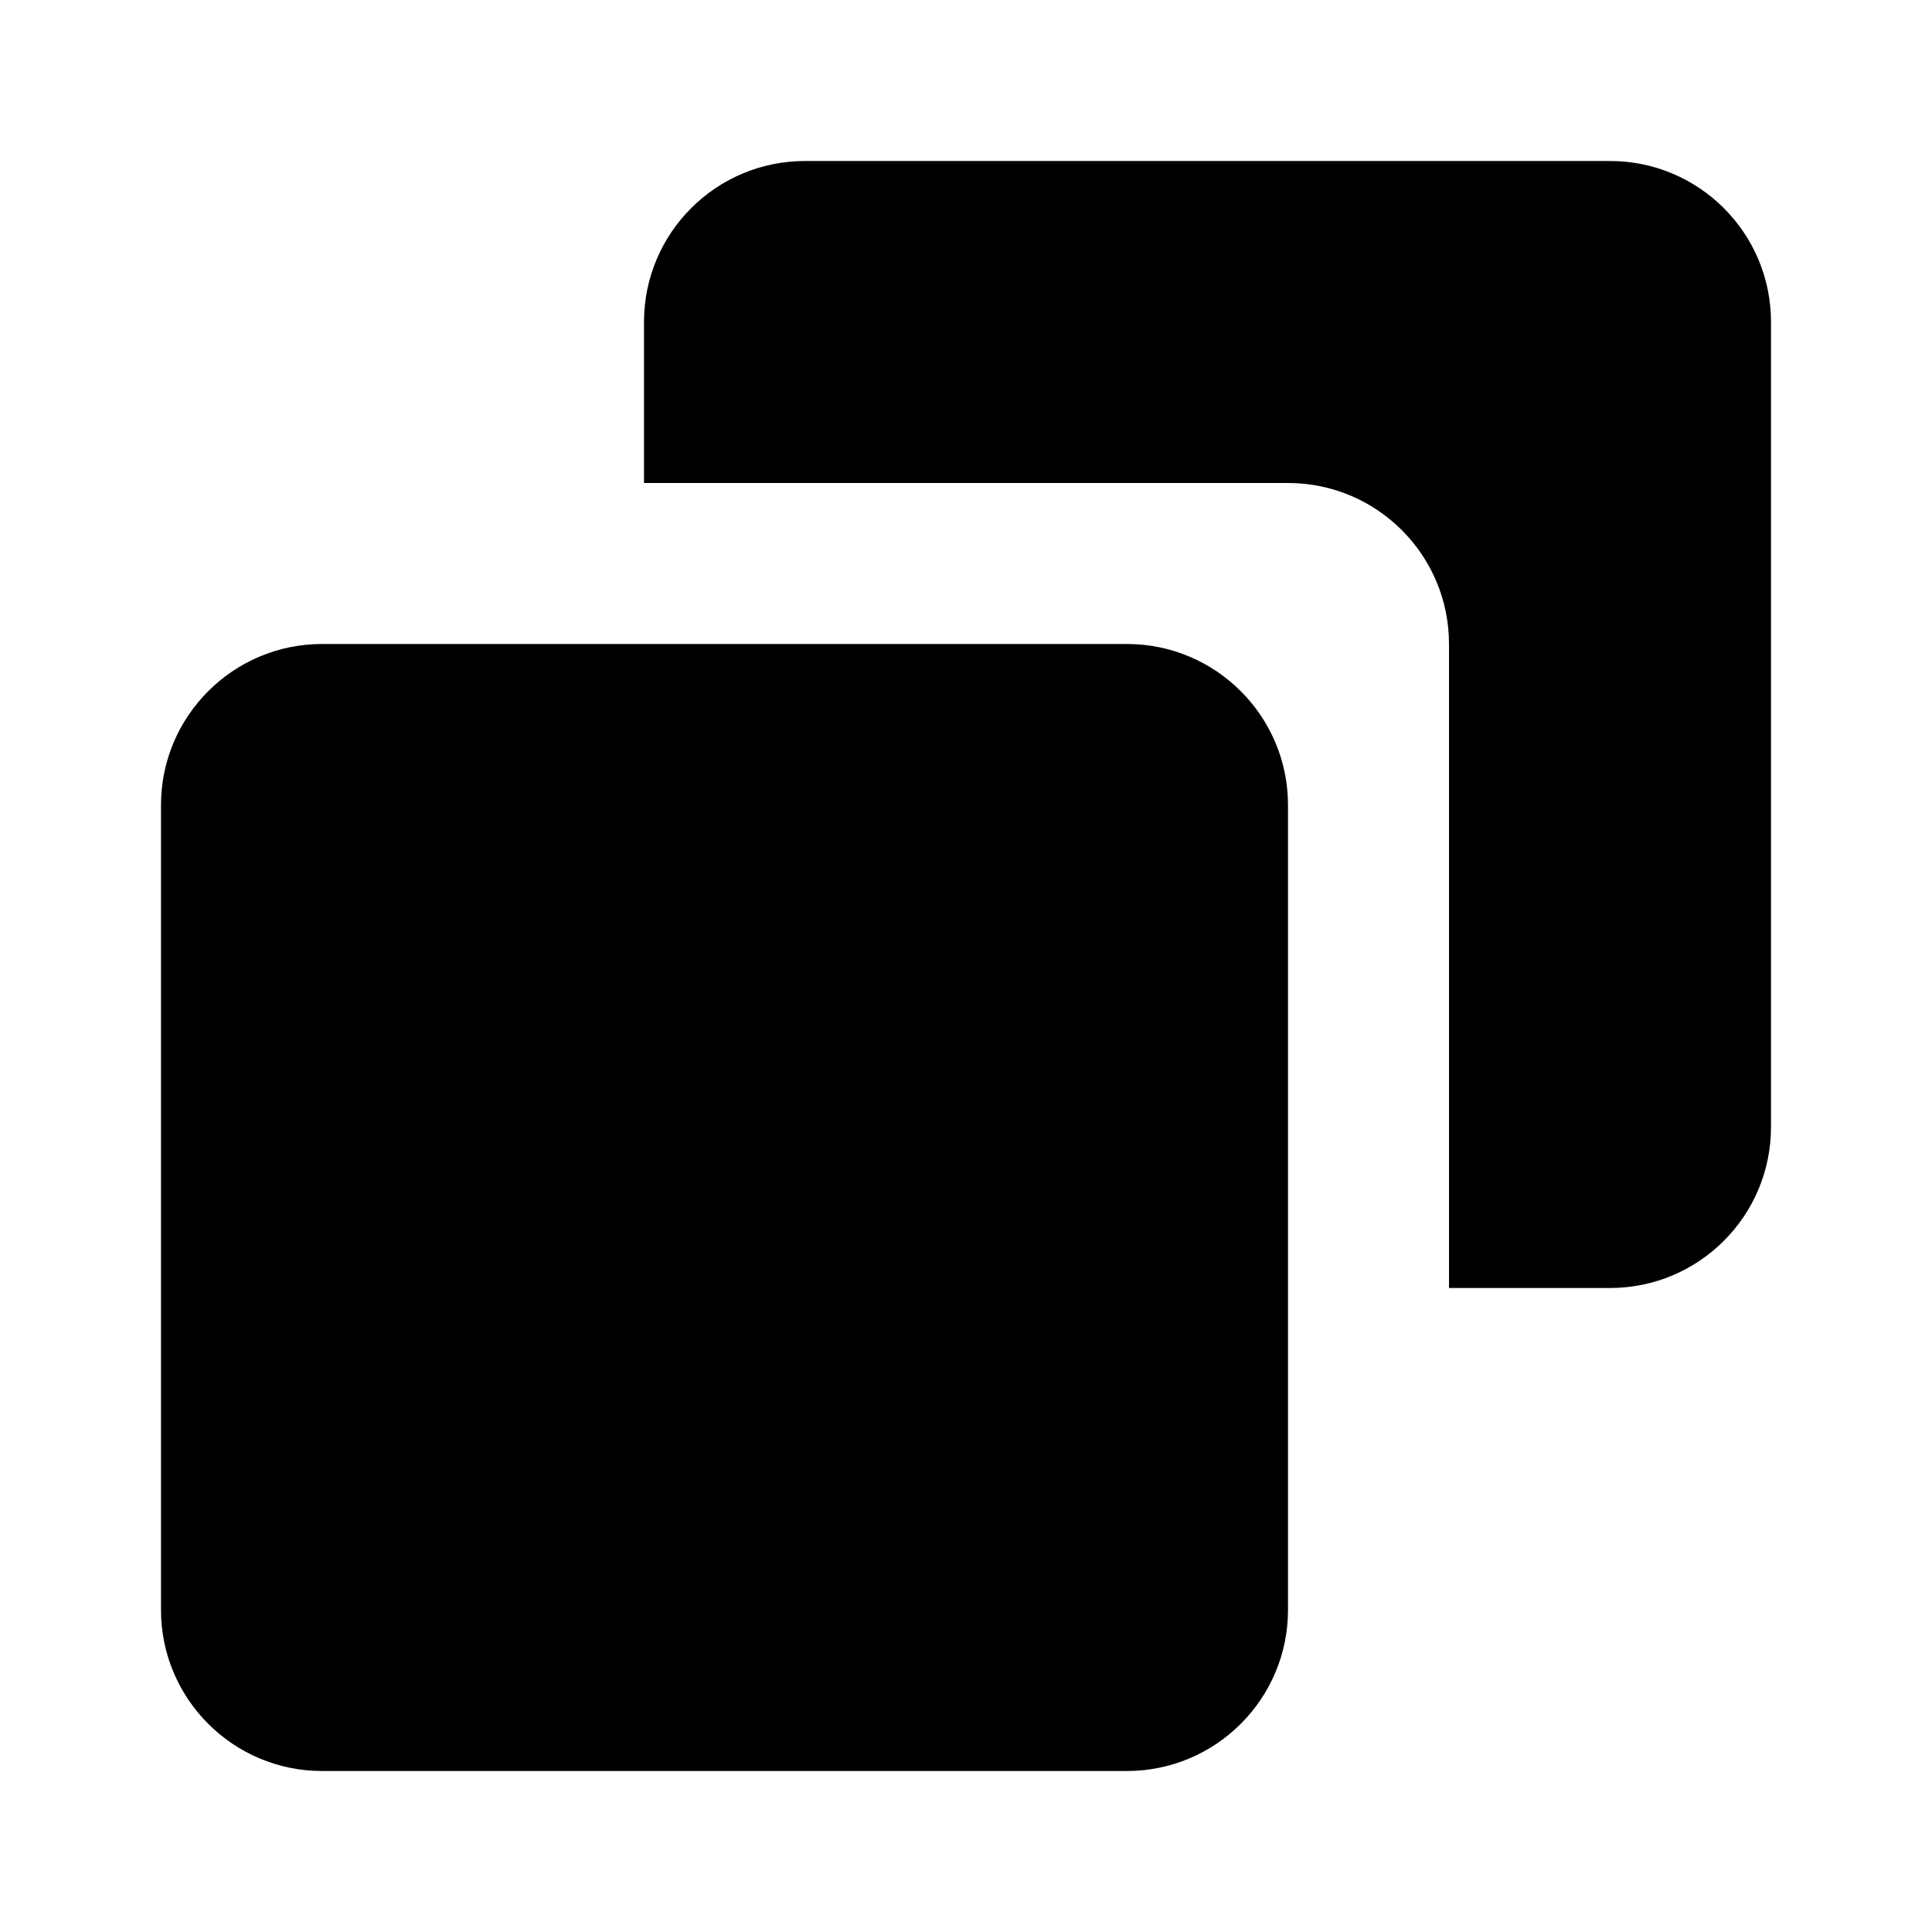
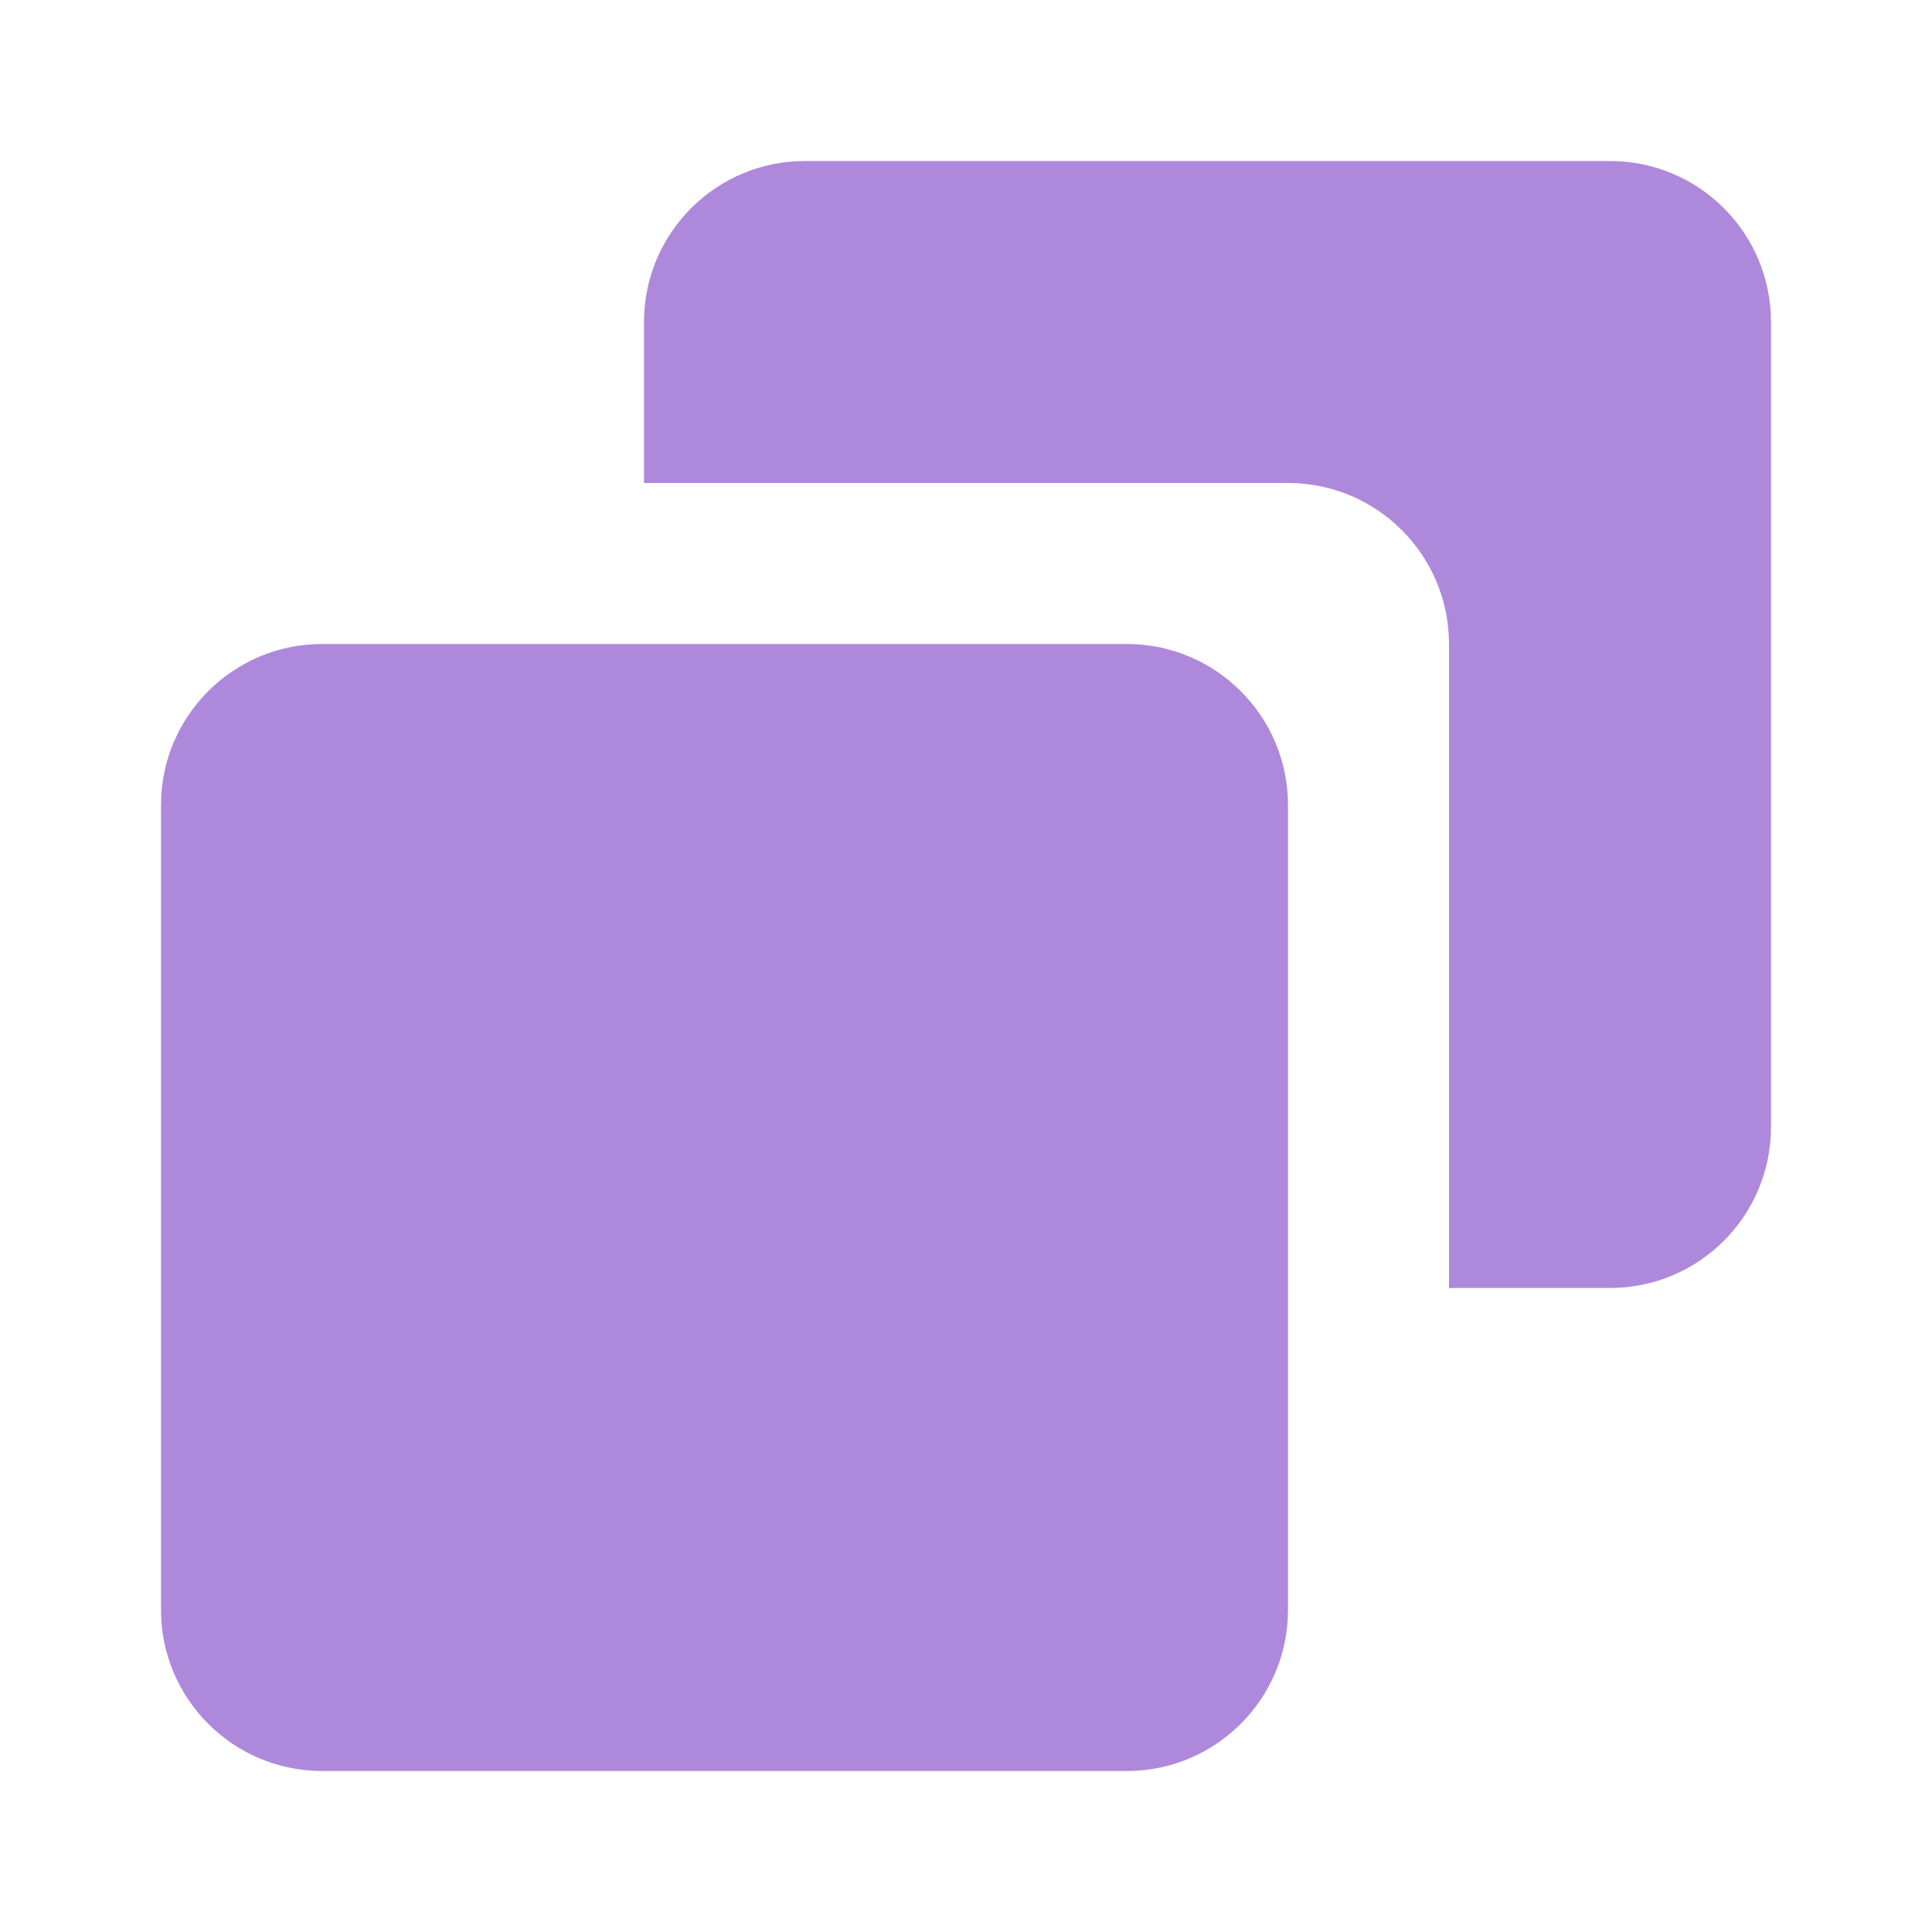
- <svg xmlns="http://www.w3.org/2000/svg" width="24" height="24" viewBox="0 0 24 24" style="fill: rgba(0, 0, 0, 1);transform: ;msFilter:;">
+ <svg xmlns="http://www.w3.org/2000/svg" width="24" height="24" viewBox="0 0 24 24" style="fill: #ae89db;transform: ;msFilter:;">
  <path d="M14 8H4c-1.103 0-2 .897-2 2v10c0 1.103.897 2 2 2h10c1.103 0 2-.897 2-2V10c0-1.103-.897-2-2-2z" />
  <path d="M20 2H10a2 2 0 0 0-2 2v2h8a2 2 0 0 1 2 2v8h2a2 2 0 0 0 2-2V4a2 2 0 0 0-2-2z" />
</svg>
